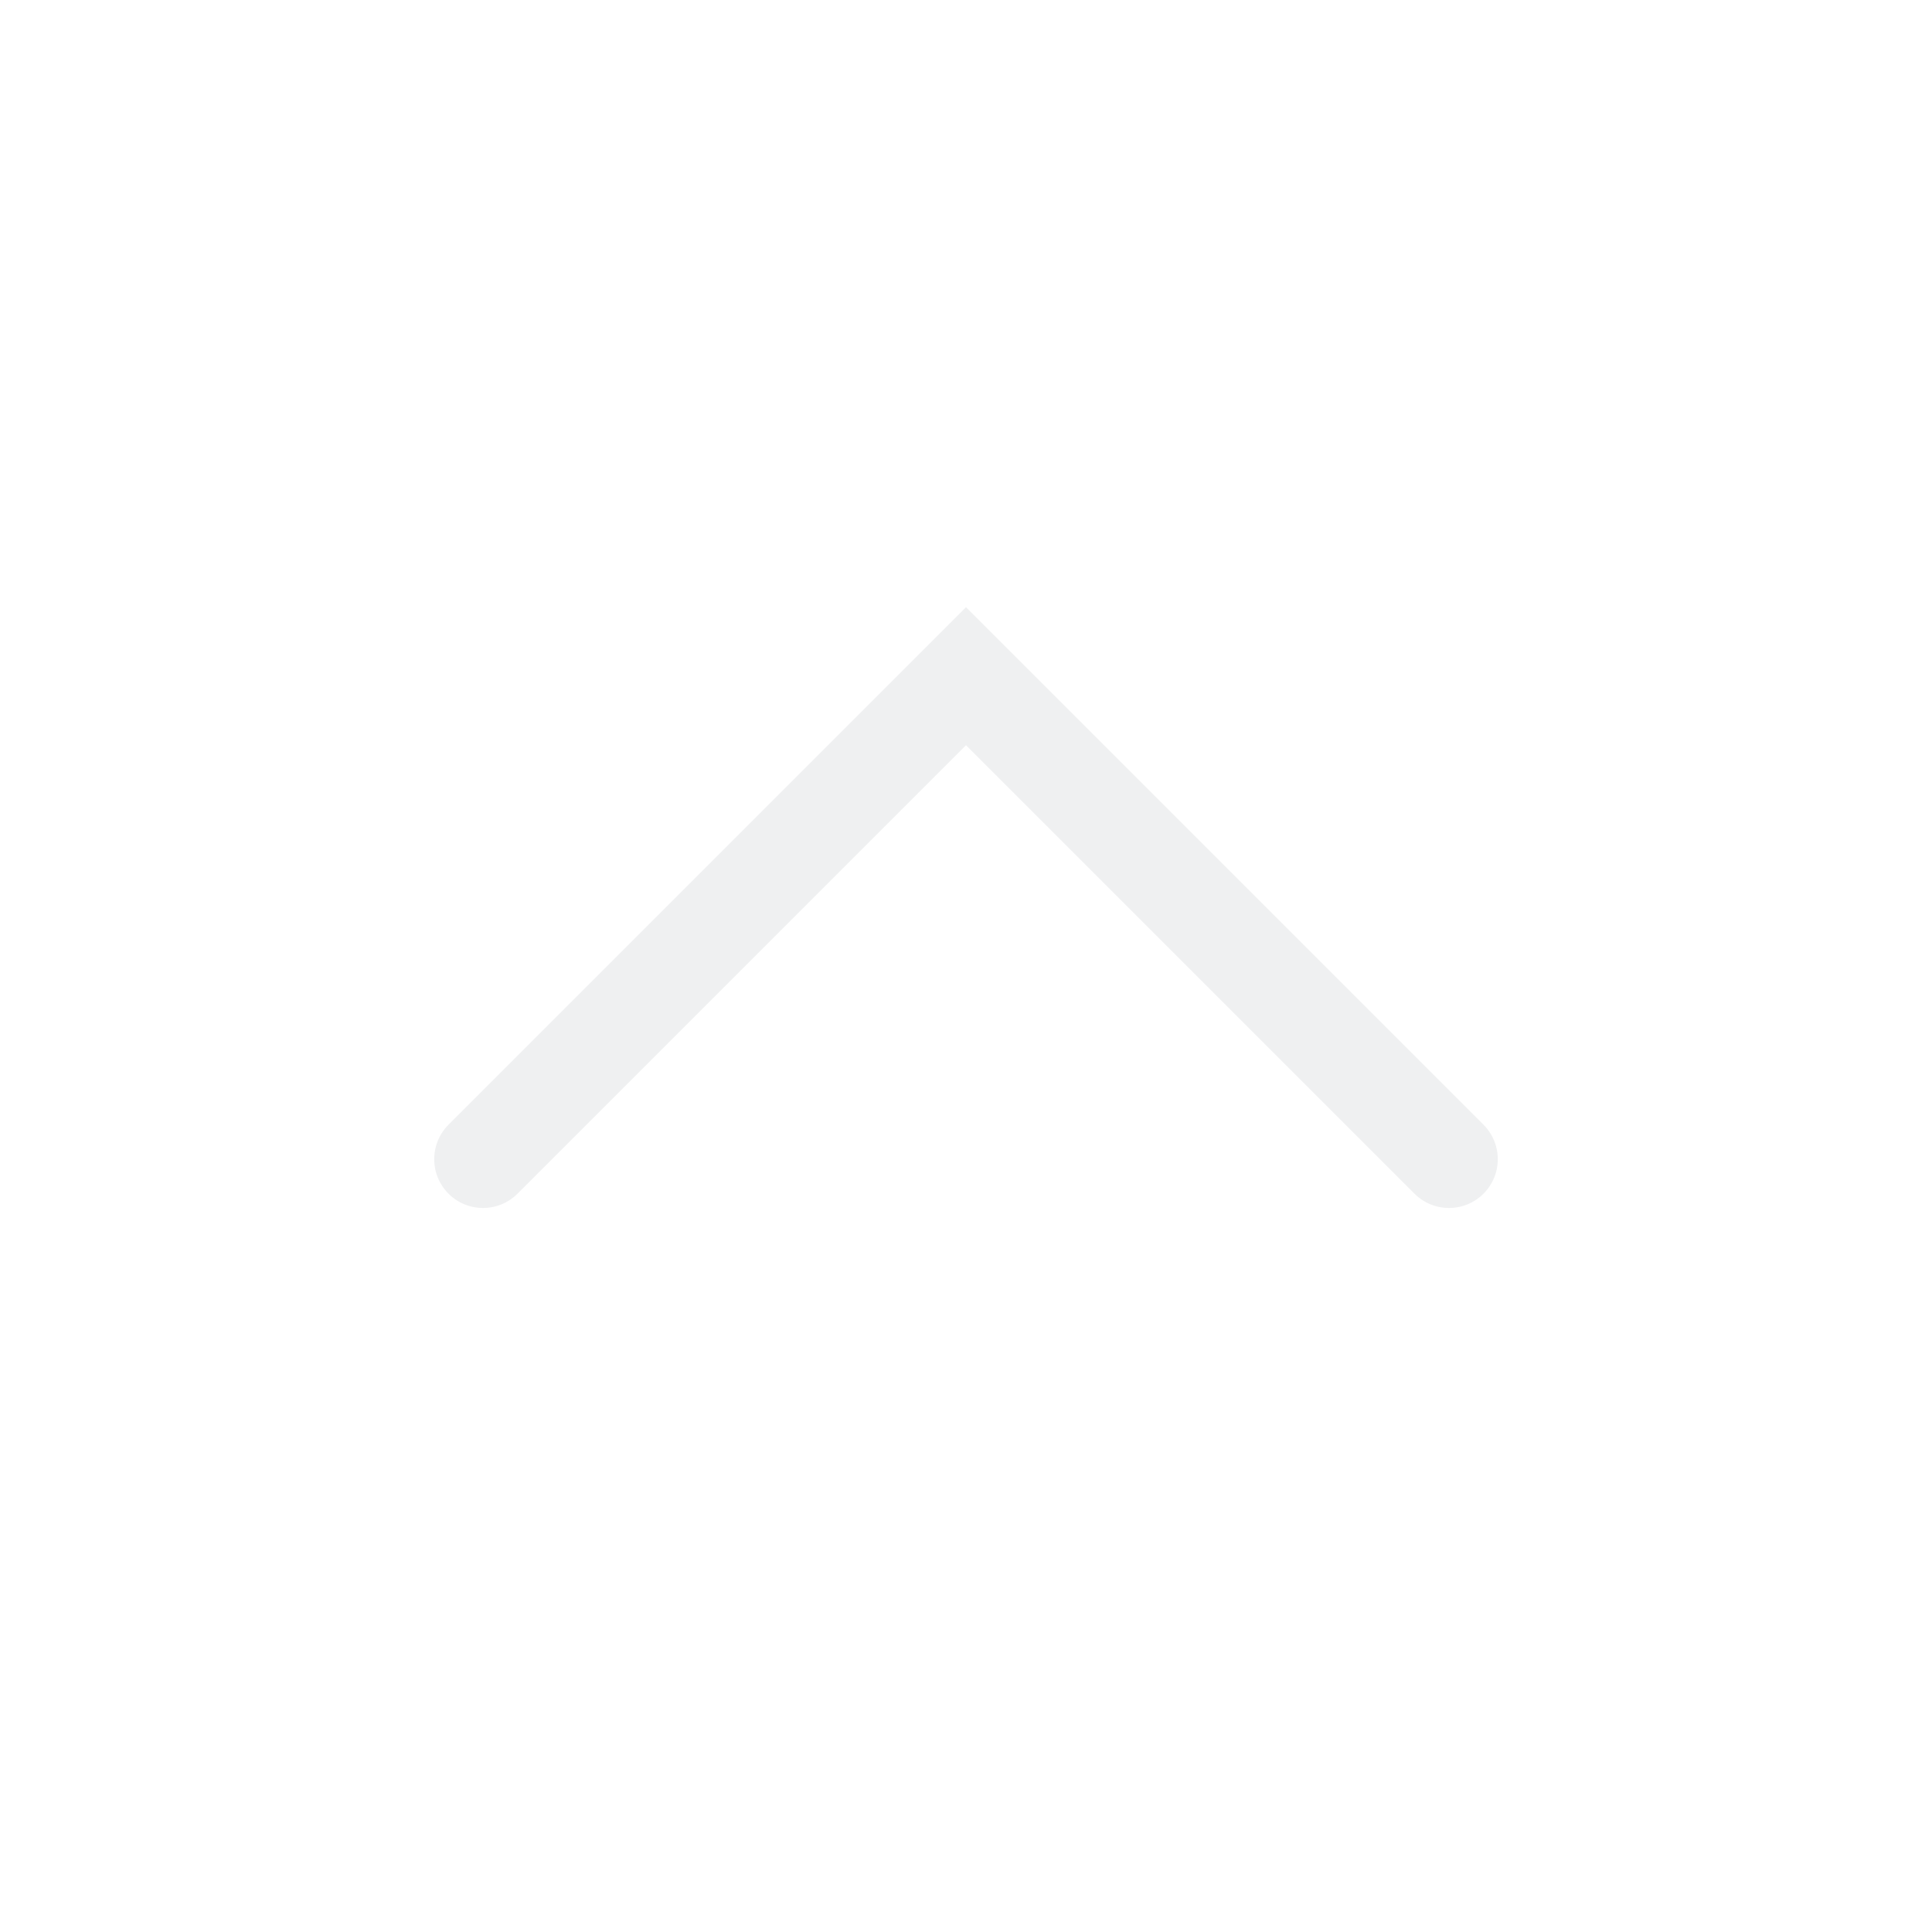
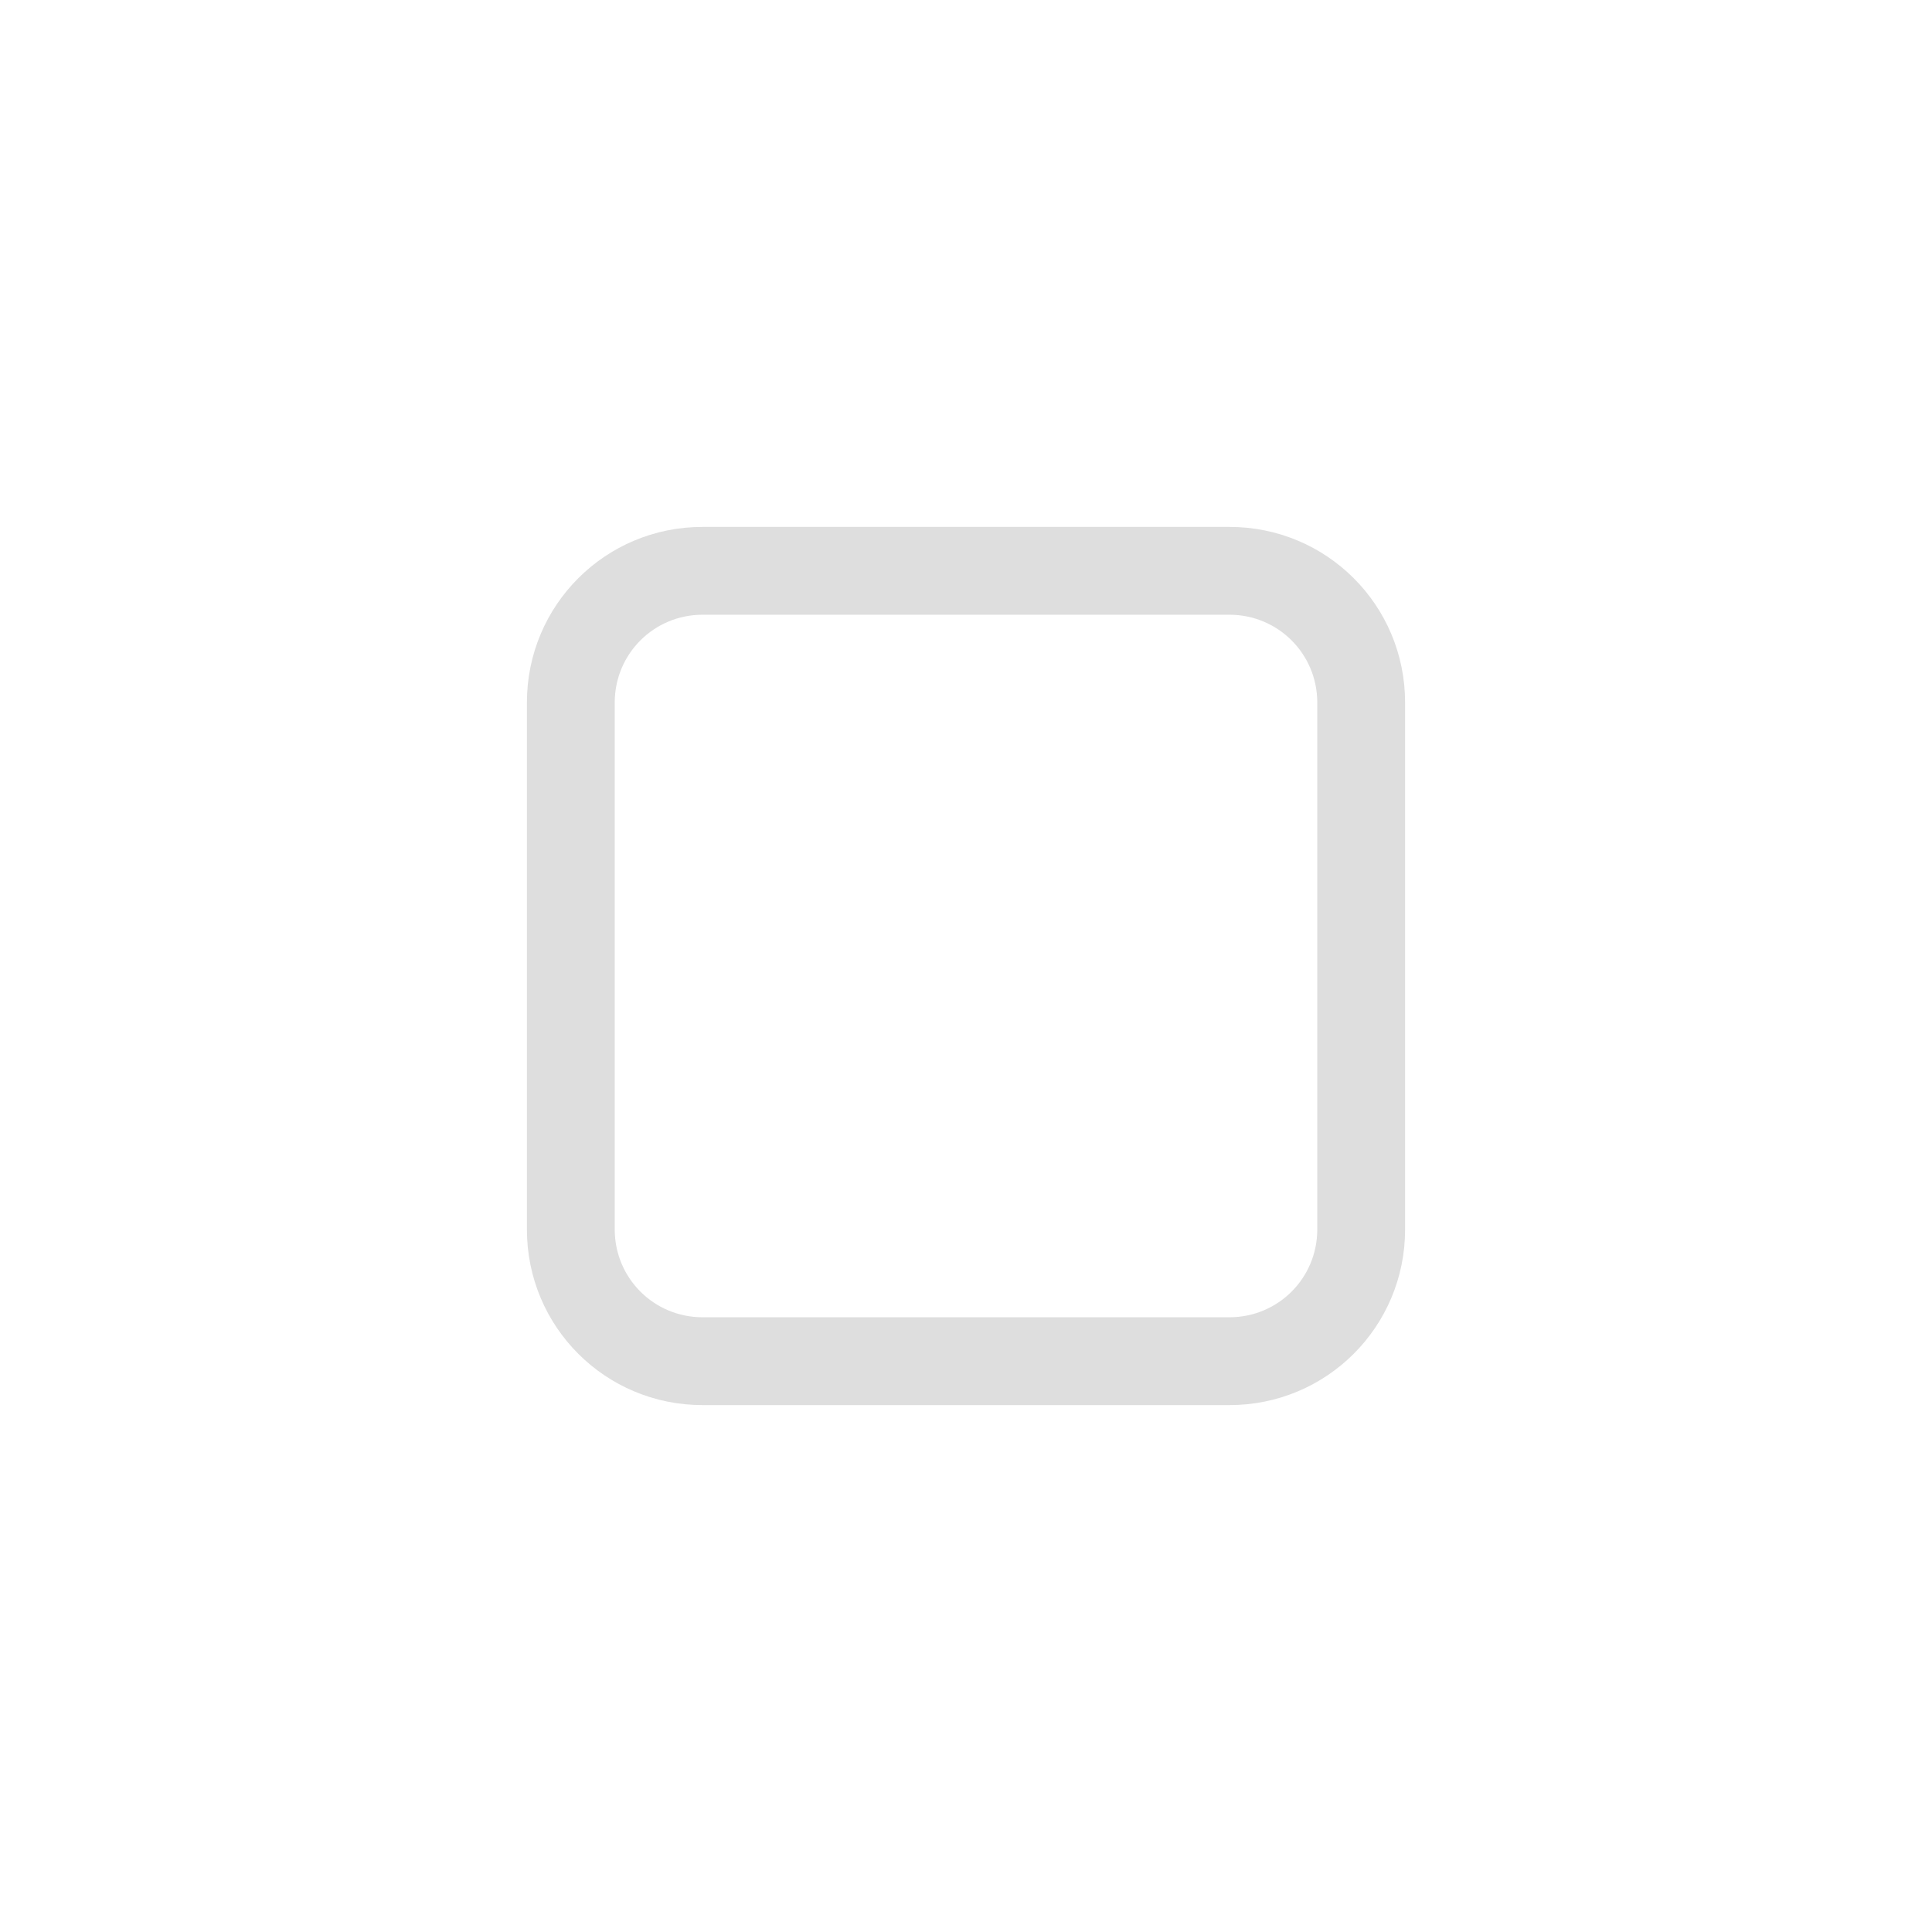
<svg xmlns="http://www.w3.org/2000/svg" viewBox="0 0 50 50" version="1.2" baseProfile="tiny">
  <defs>
</defs>
  <g fill="none" stroke="black" stroke-width="1" fill-rule="evenodd" stroke-linecap="square" stroke-linejoin="bevel">
-     <g fill="none" stroke="#eff0f1" stroke-opacity="1" stroke-width="1.01" stroke-linecap="round" stroke-linejoin="miter" stroke-miterlimit="2" transform="matrix(2.5,0,0,2.5,2.5,2.5)" font-family="Noto Sans" font-size="10" font-weight="400" font-style="normal">
-       <polyline fill="none" vector-effect="none" points="4,11 9,6 14,11 " />
+     <g fill="#000000" fill-opacity="1" stroke="none" transform="matrix(2.27273,0,0,2.27273,0,0)" font-family="Noto Sans" font-size="10" font-weight="400" font-style="normal" opacity="0.001">
+       <rect x="0" y="0" width="22" height="22" />
+     </g>
+     <g fill="#dedede" fill-opacity="1" stroke="none" transform="matrix(2.27273,0,0,2.27273,0,0)" font-family="Noto Sans" font-size="10" font-weight="400" font-style="normal">
+       <path vector-effect="none" fill-rule="nonzero" d="M8,6 C6.892,6 6,6.892 6,8 L6,14 C6,15.108 6.892,16 8,16 L14,16 C15.108,16 16,15.108 16,14 L16,8 C16,6.892 15.108,6 14,6 L8,6 M8,7 L14,7 C14.554,7 15,7.446 15,8 L15,14 C15,14.554 14.554,15 14,15 L8,15 C7.446,15 7,14.554 7,14 L7,8 C7,7.446 7.446,7 8,7 " />
    </g>
    <g fill="none" stroke="#000000" stroke-opacity="1" stroke-width="1" stroke-linecap="square" stroke-linejoin="bevel" transform="matrix(1,0,0,1,0,0)" font-family="Noto Sans" font-size="10" font-weight="400" font-style="normal">
</g>
  </g>
</svg>
